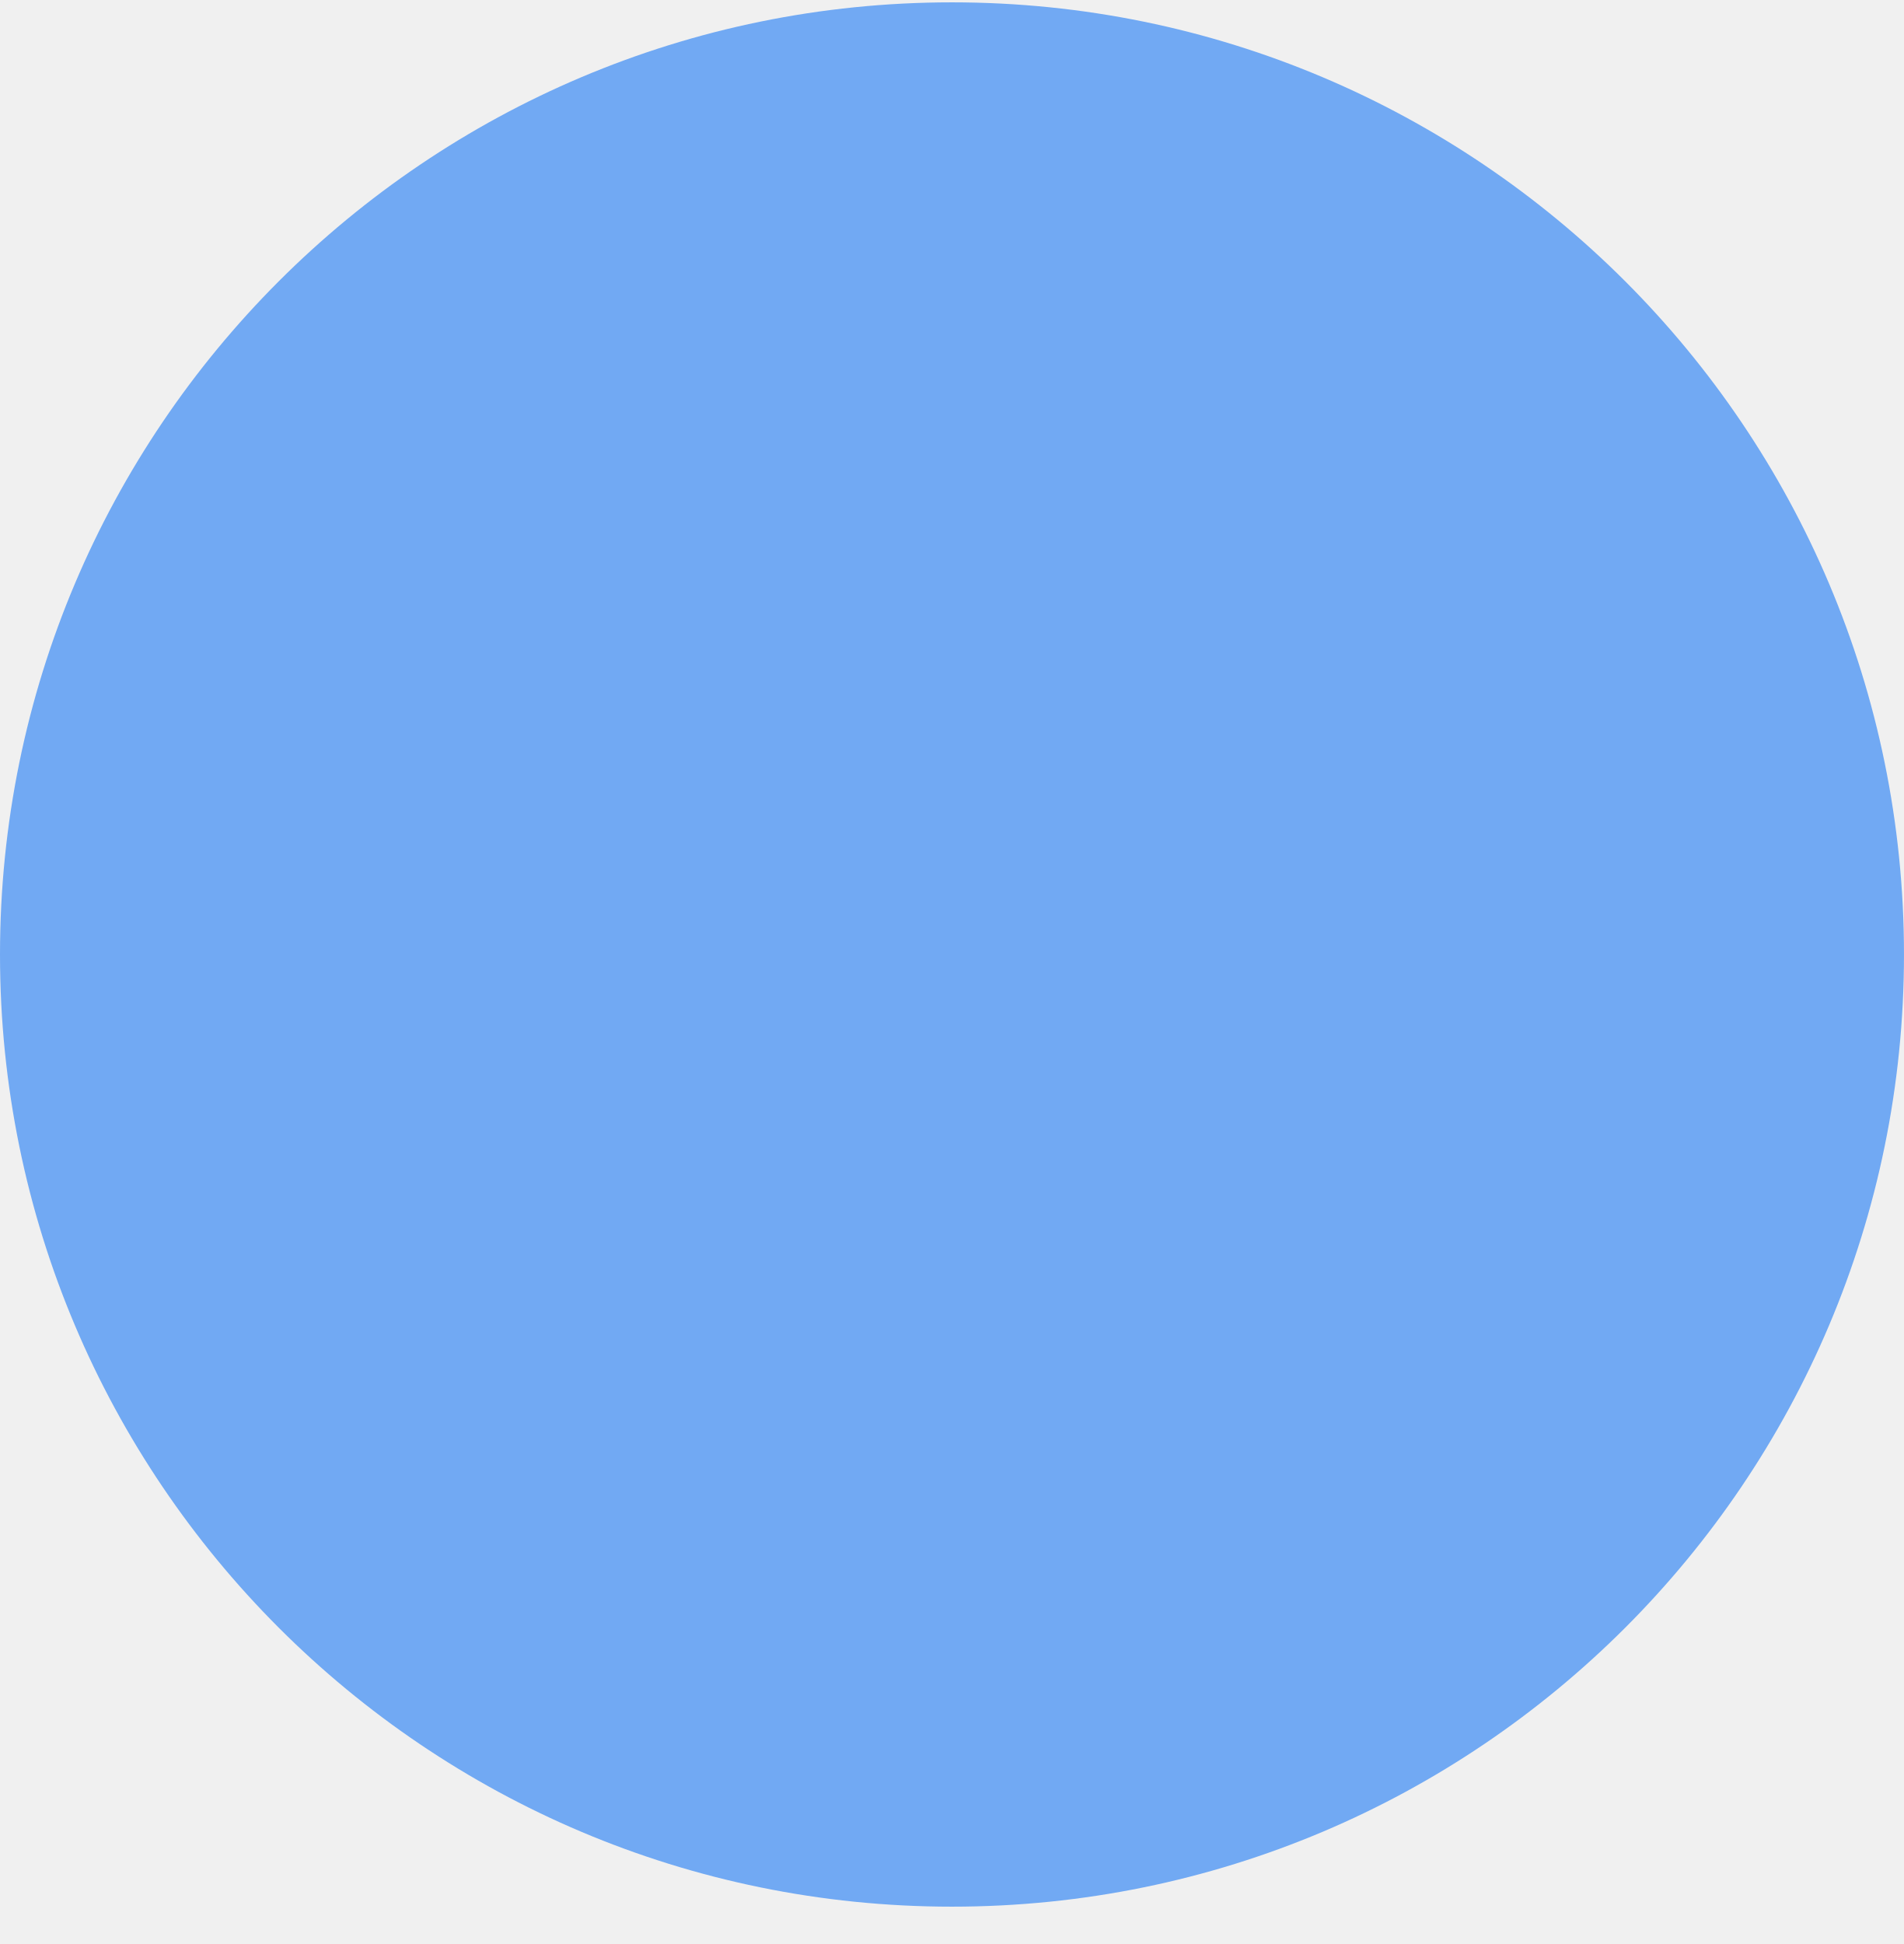
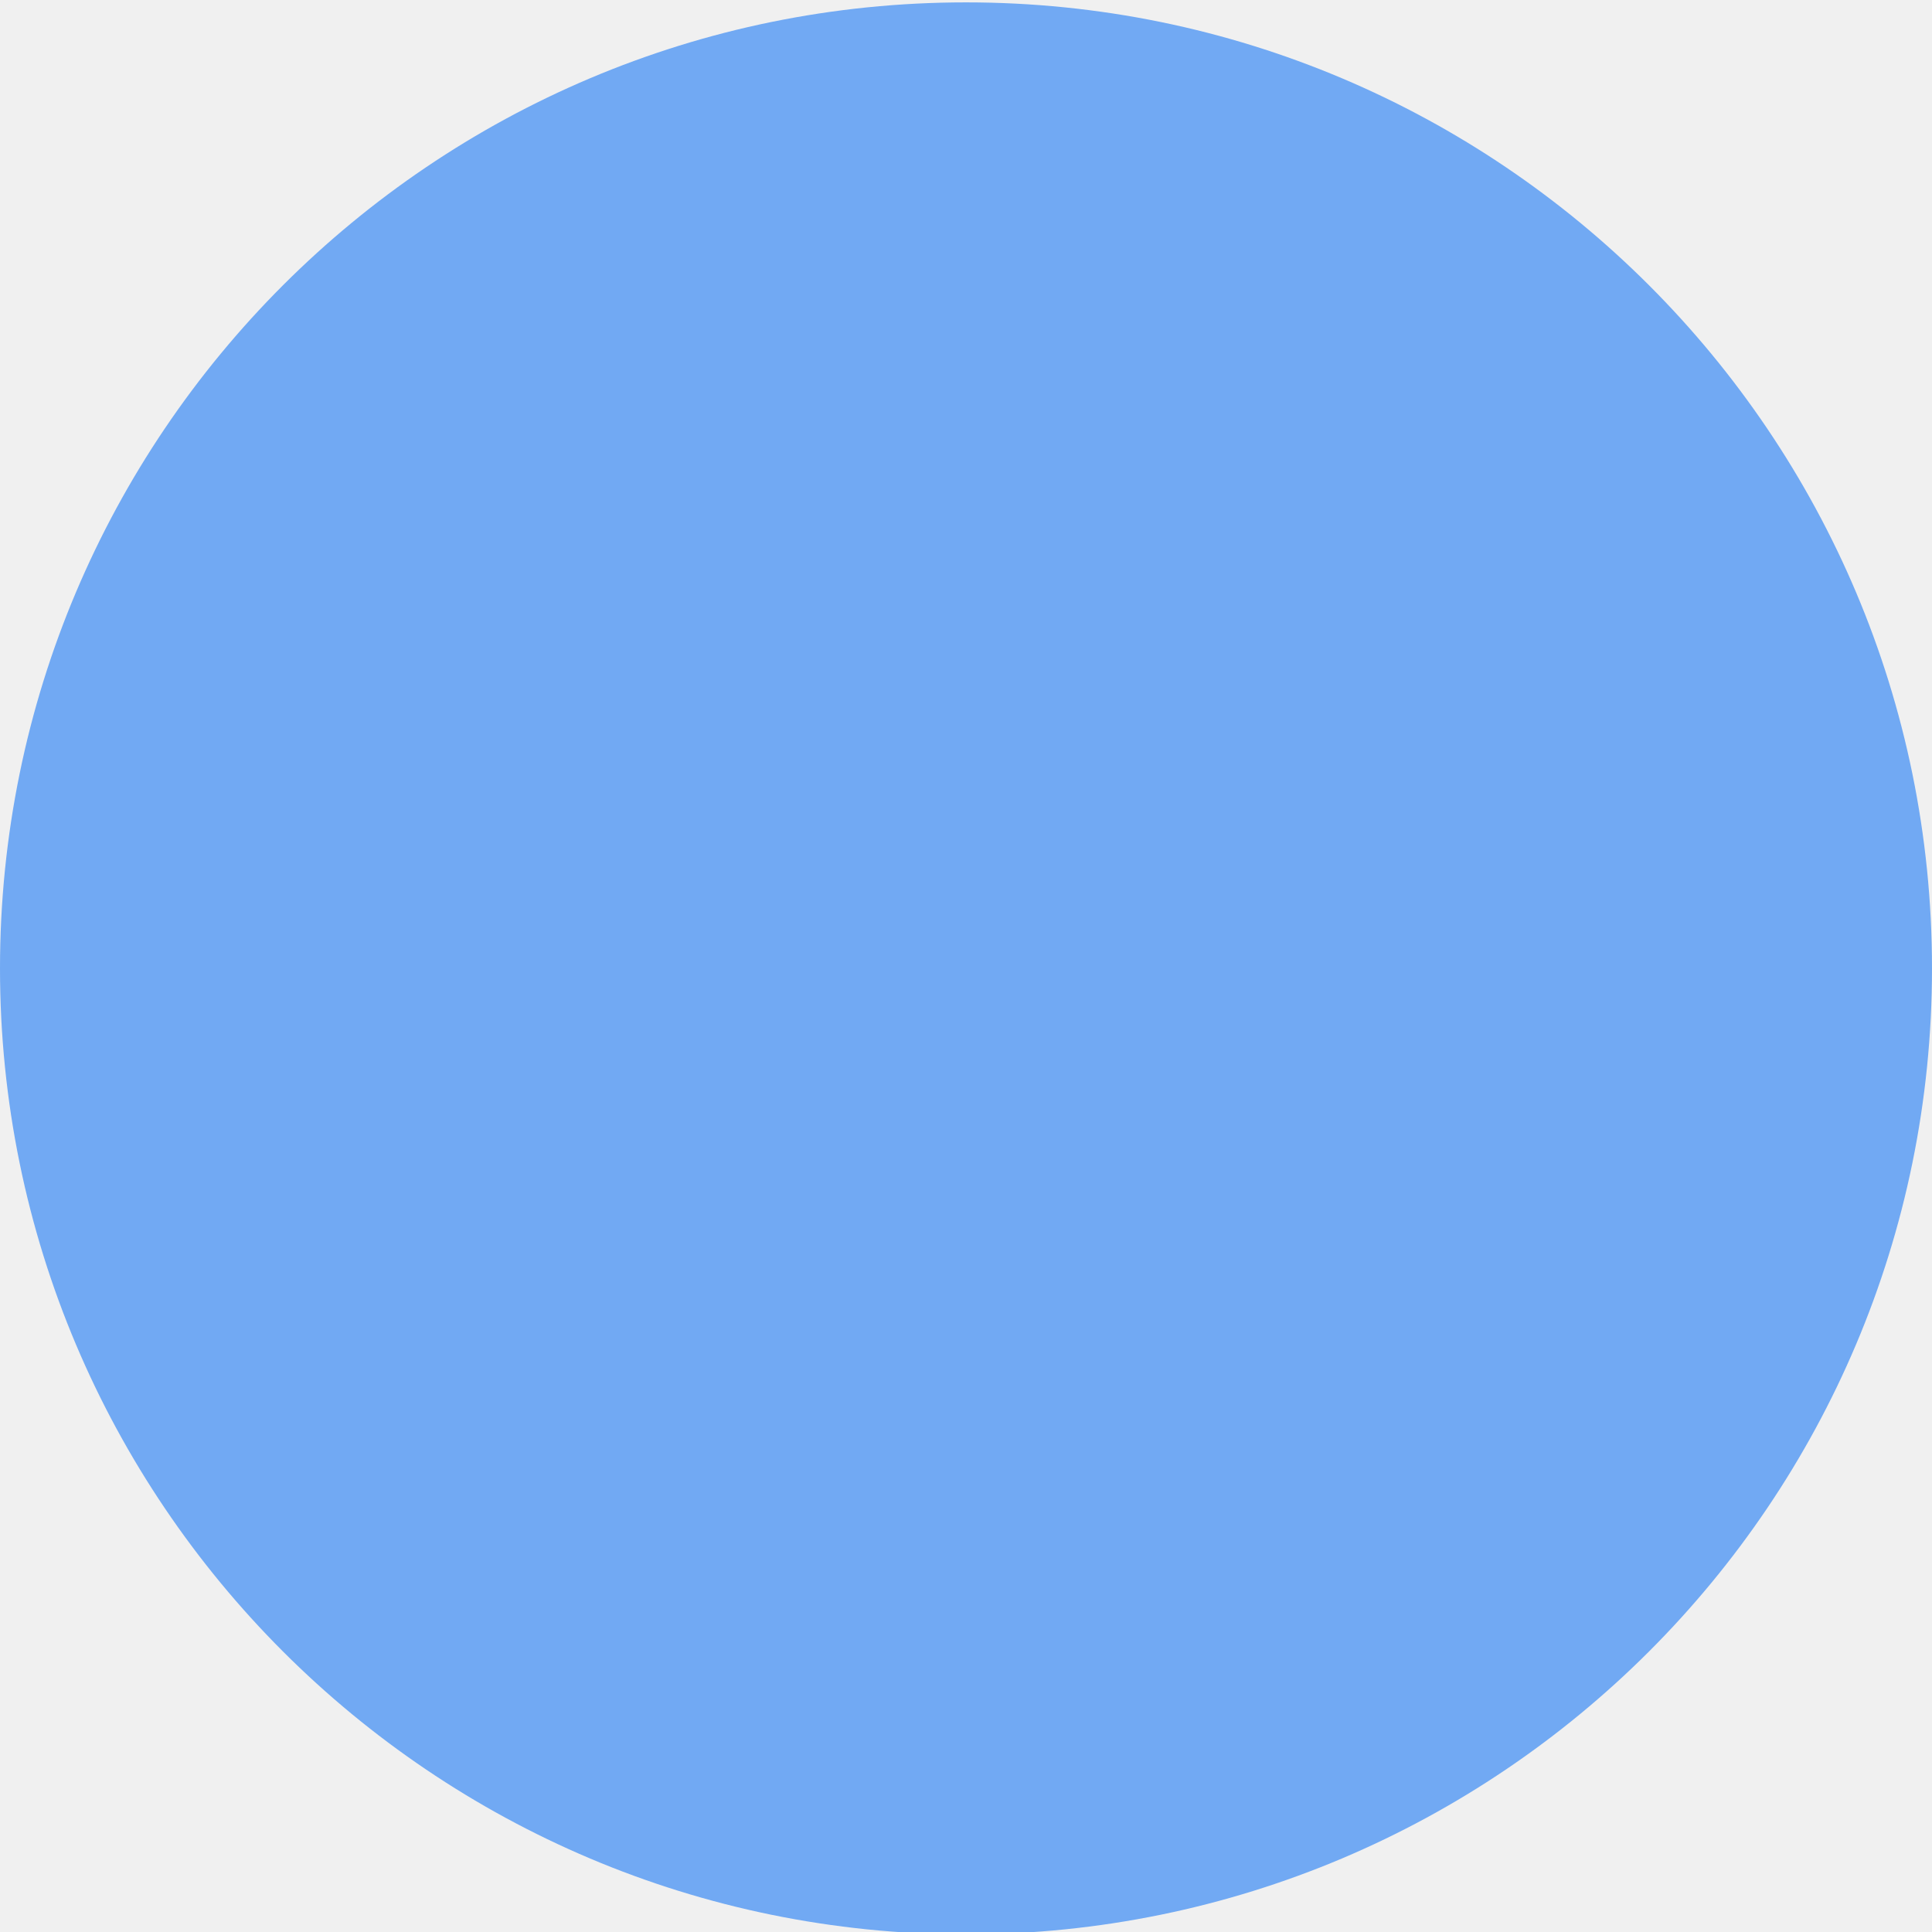
- <svg xmlns="http://www.w3.org/2000/svg" width="48" height="49" viewBox="0 0 48 49" fill="none">
+ <svg xmlns="http://www.w3.org/2000/svg" width="48" height="48" viewBox="0 0 48 48" fill="none">
  <g clip-path="url(#clip0_2288_838)">
    <circle cx="24" cy="24.059" r="24" fill="#71A9F3" />
  </g>
  <defs>
    <clipPath id="clip0_2288_838">
      <rect width="48" height="48" fill="white" transform="translate(0 0.0585938)" />
    </clipPath>
  </defs>
</svg>
